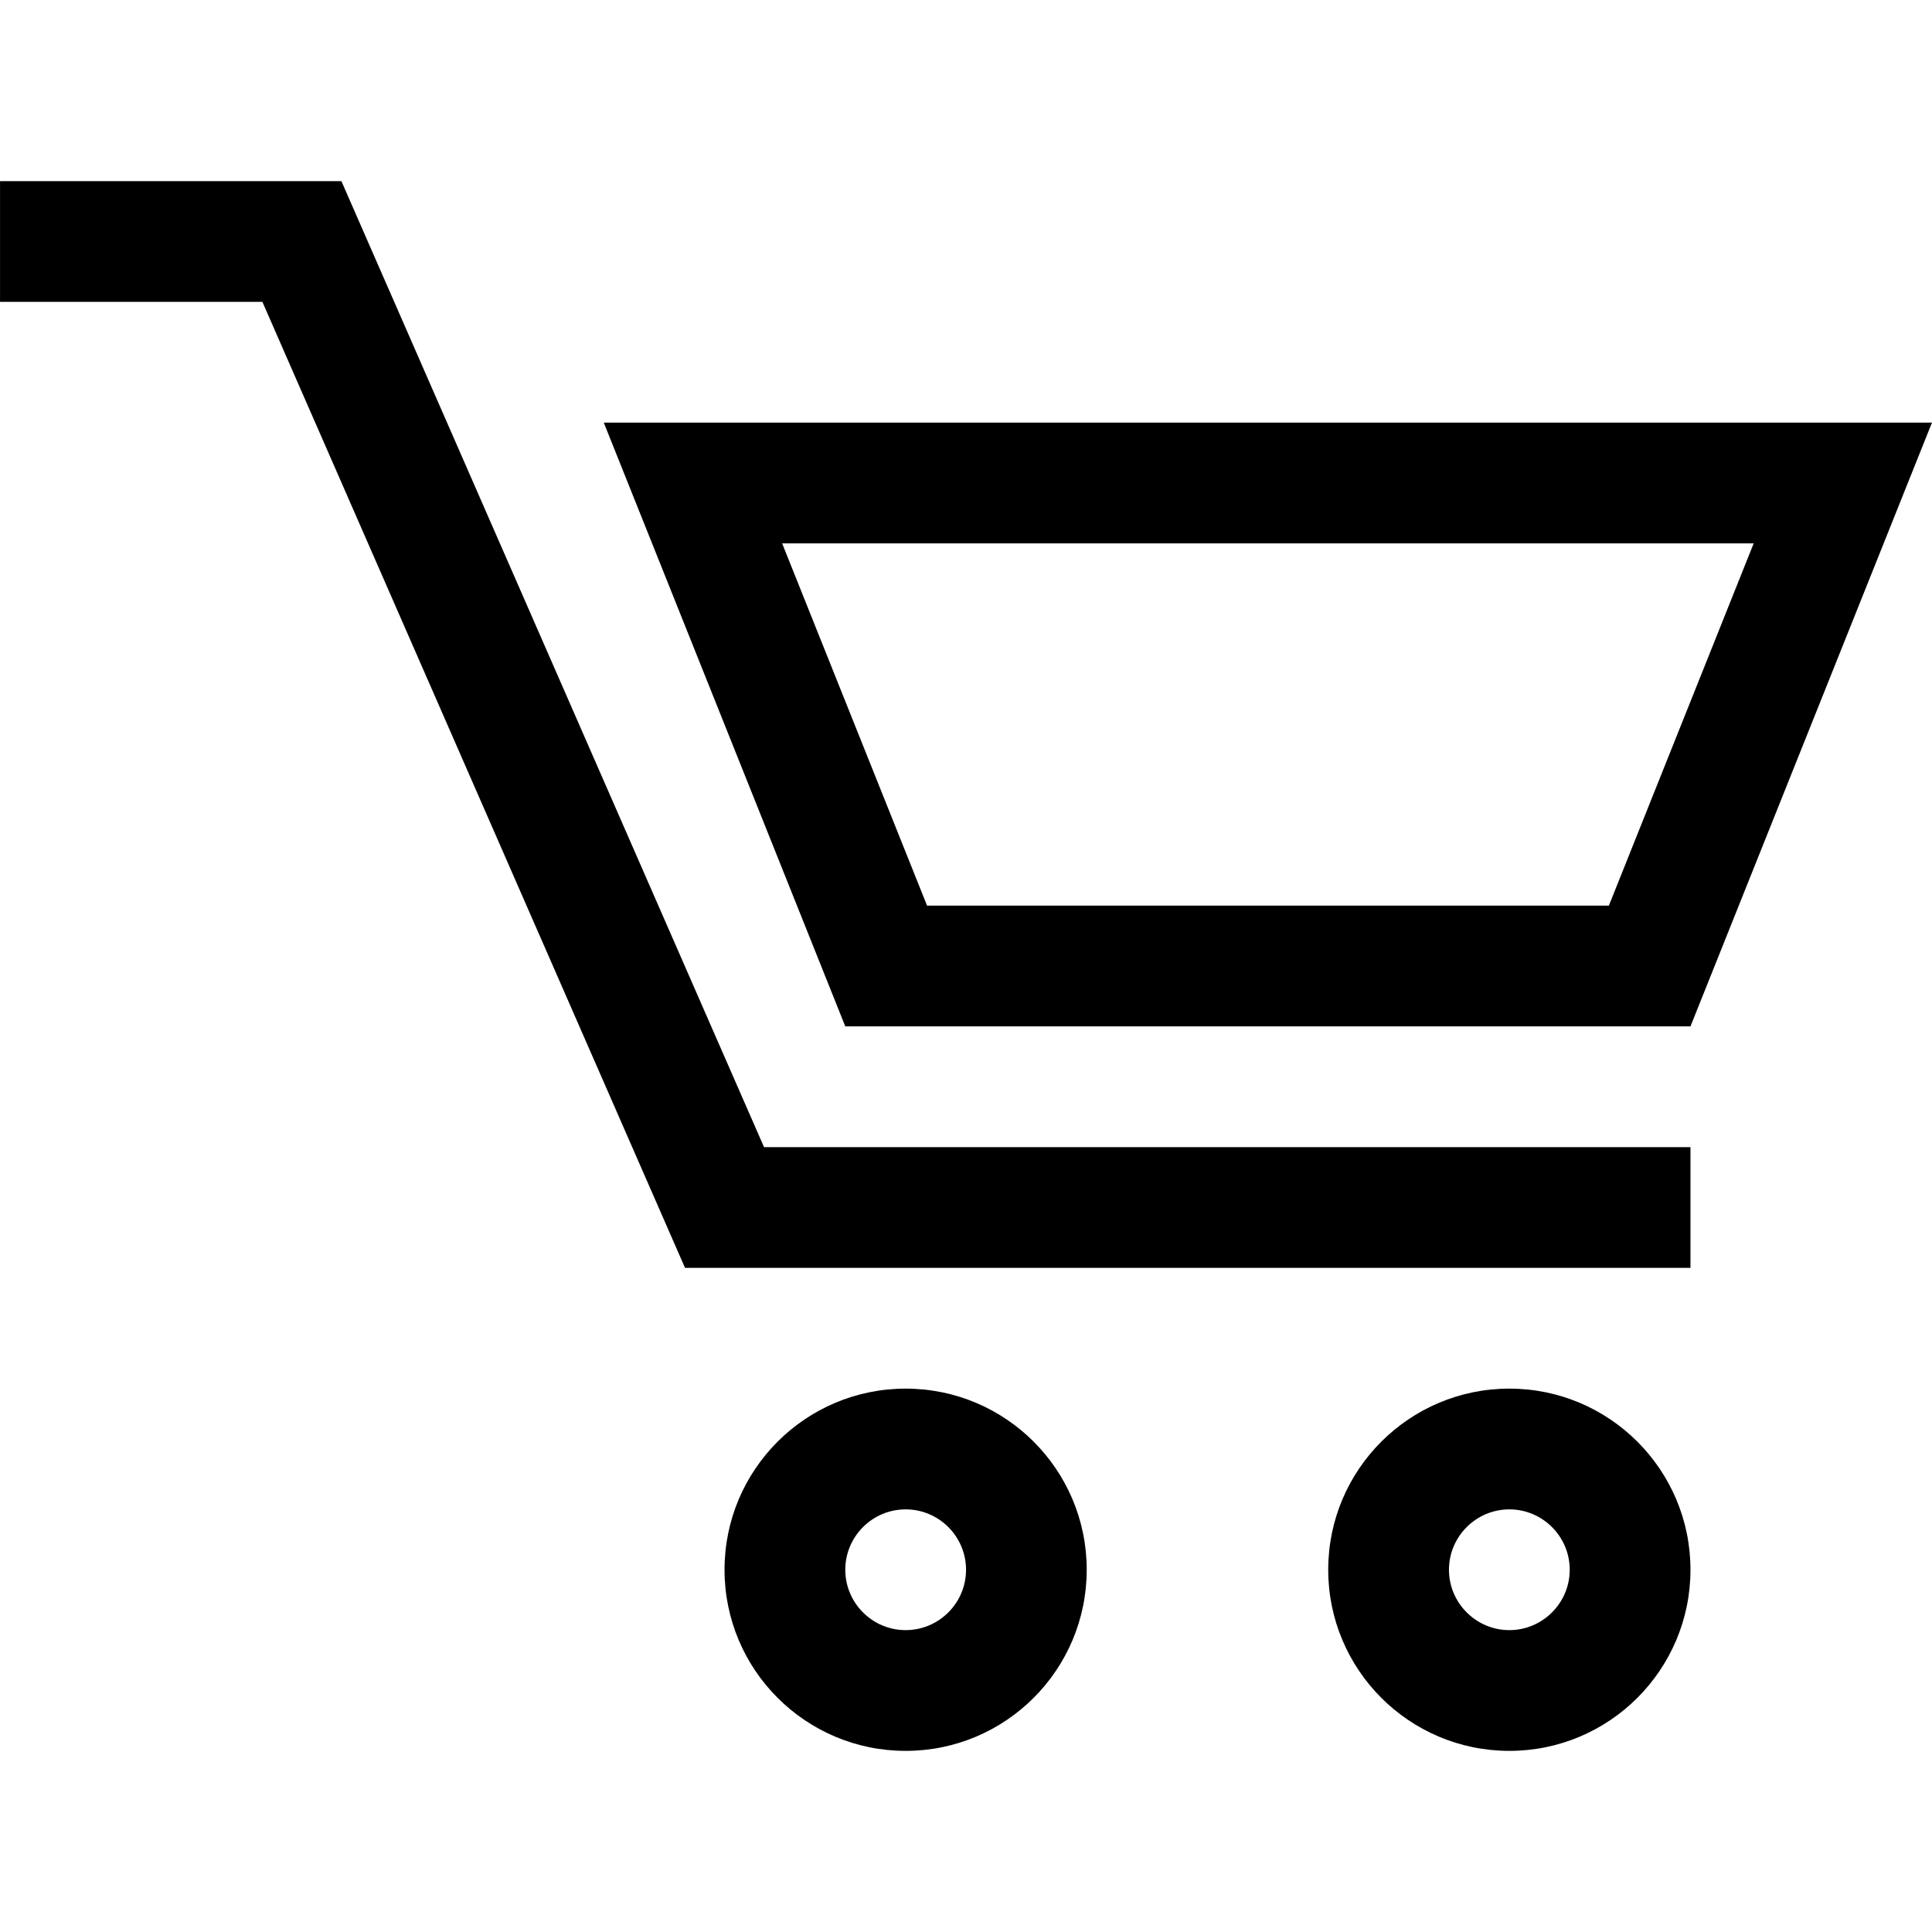
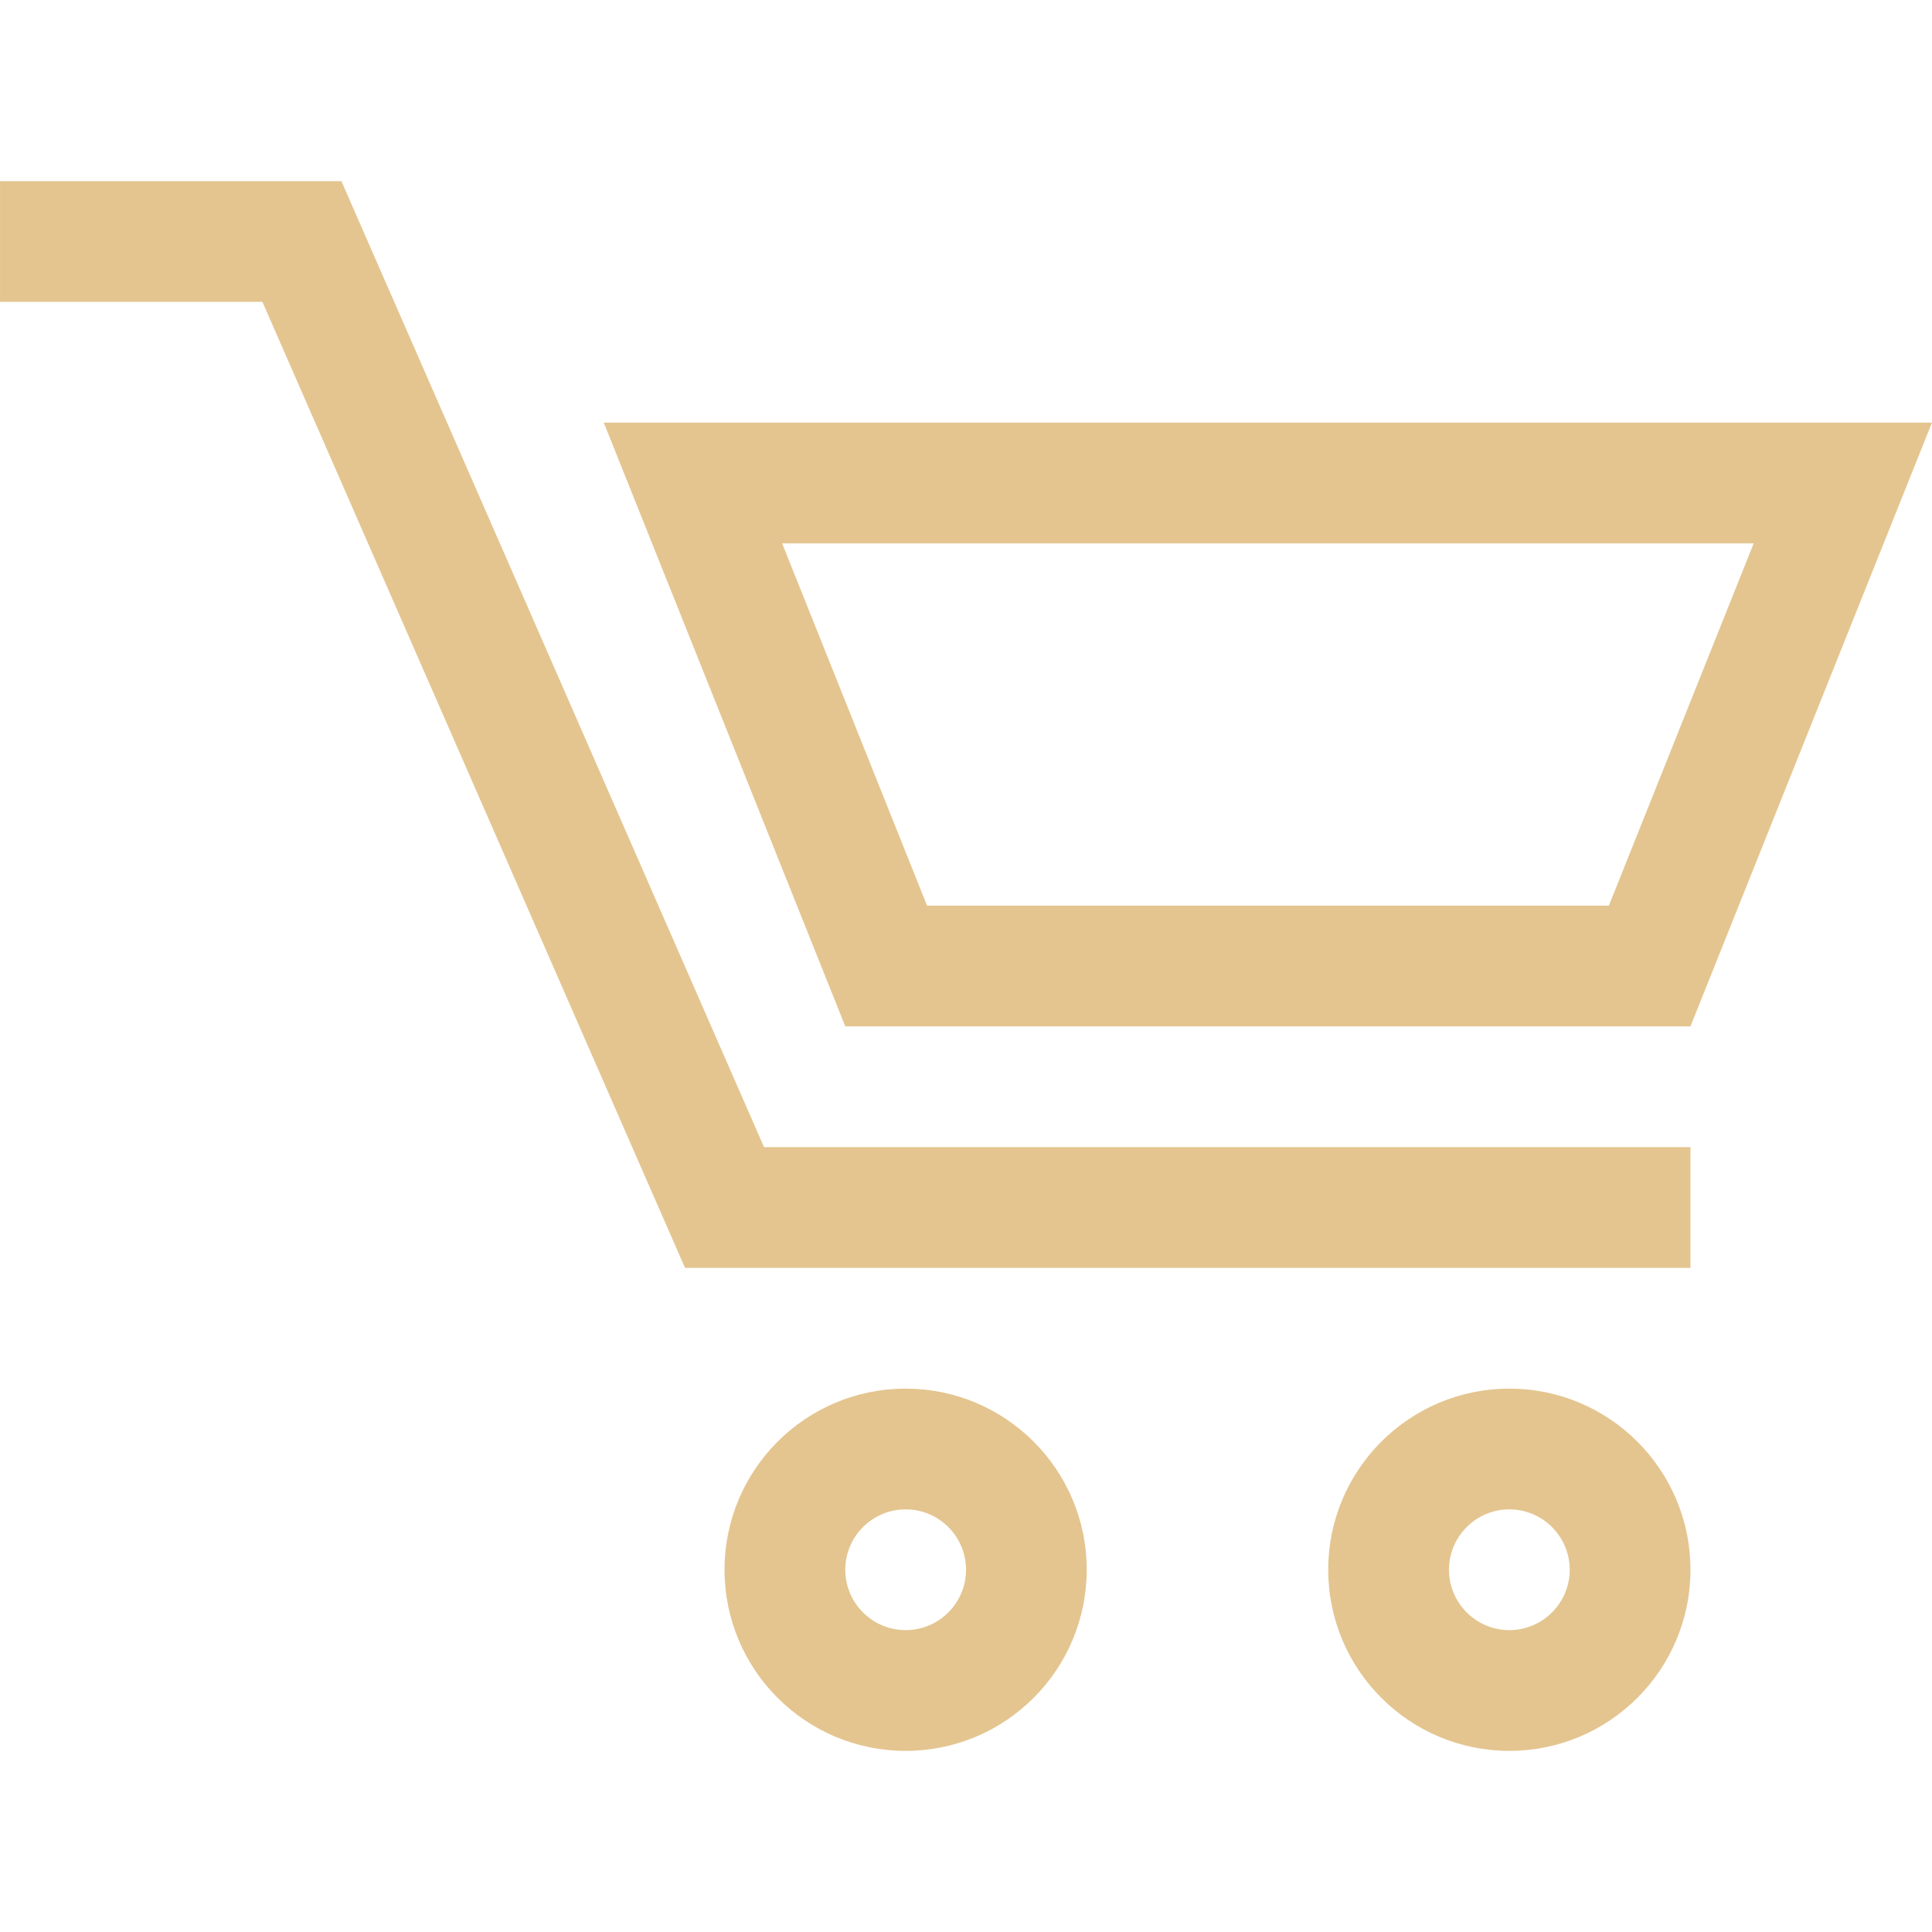
<svg xmlns="http://www.w3.org/2000/svg" version="1.1" id="Layer_1" x="0px" y="0px" width="512px" height="512px" viewBox="0 0 512 512" enable-background="new 0 0 512 512" xml:space="preserve">
+   <style>
+         polygon, path {
+             fill: #e4c590;
+         }
+     </style>
  <g>
-     <polygon points="90.477,48 0.008,48 0.008,80 69.539,80 181.539,336 447.992,336 447.992,304 202.477,304  " />
+     <polygon points="90.477,48 0.008,48 0.008,80 69.539,80 181.539,336 447.992,336 447.992,304 202.477,304" />
    <path d="M160.008,112l64,160h223.984l64-160H160.008z M426.367,240H245.68l-38.406-96h257.469L426.367,240z" />
-     <path d="M240.008,368c-26.516,0-48,21.5-48,48s21.484,48,48,48c26.5,0,47.984-21.5,47.984-48S266.508,368,240.008,368z    M240.008,432c-8.828,0-16-7.188-16-16s7.172-16,16-16s16,7.188,16,16S248.836,432,240.008,432z" />
-     <path d="M399.992,368c-26.5,0-48,21.5-48,48s21.5,48,48,48s48-21.5,48-48S426.492,368,399.992,368z M399.992,432   c-8.813,0-16-7.188-16-16s7.188-16,16-16s16,7.188,16,16S408.805,432,399.992,432z" />
+     <path d="M240.008,368c-26.516,0-48,21.5-48,48s21.484,48,48,48c26.5,0,47.984-21.5,47.984-48S266.508,368,240.008,368z                  M240.008,432c-8.828,0-16-7.188-16-16s7.172-16,16-16s16,7.188,16,16S248.836,432,240.008,432z" />
+     <path d="M399.992,368c-26.5,0-48,21.5-48,48s21.5,48,48,48s48-21.5,48-48S426.492,368,399.992,368z M399.992,432                 c-8.813,0-16-7.188-16-16s7.188-16,16-16s16,7.188,16,16S408.805,432,399.992,432z" />
  </g>
</svg>
